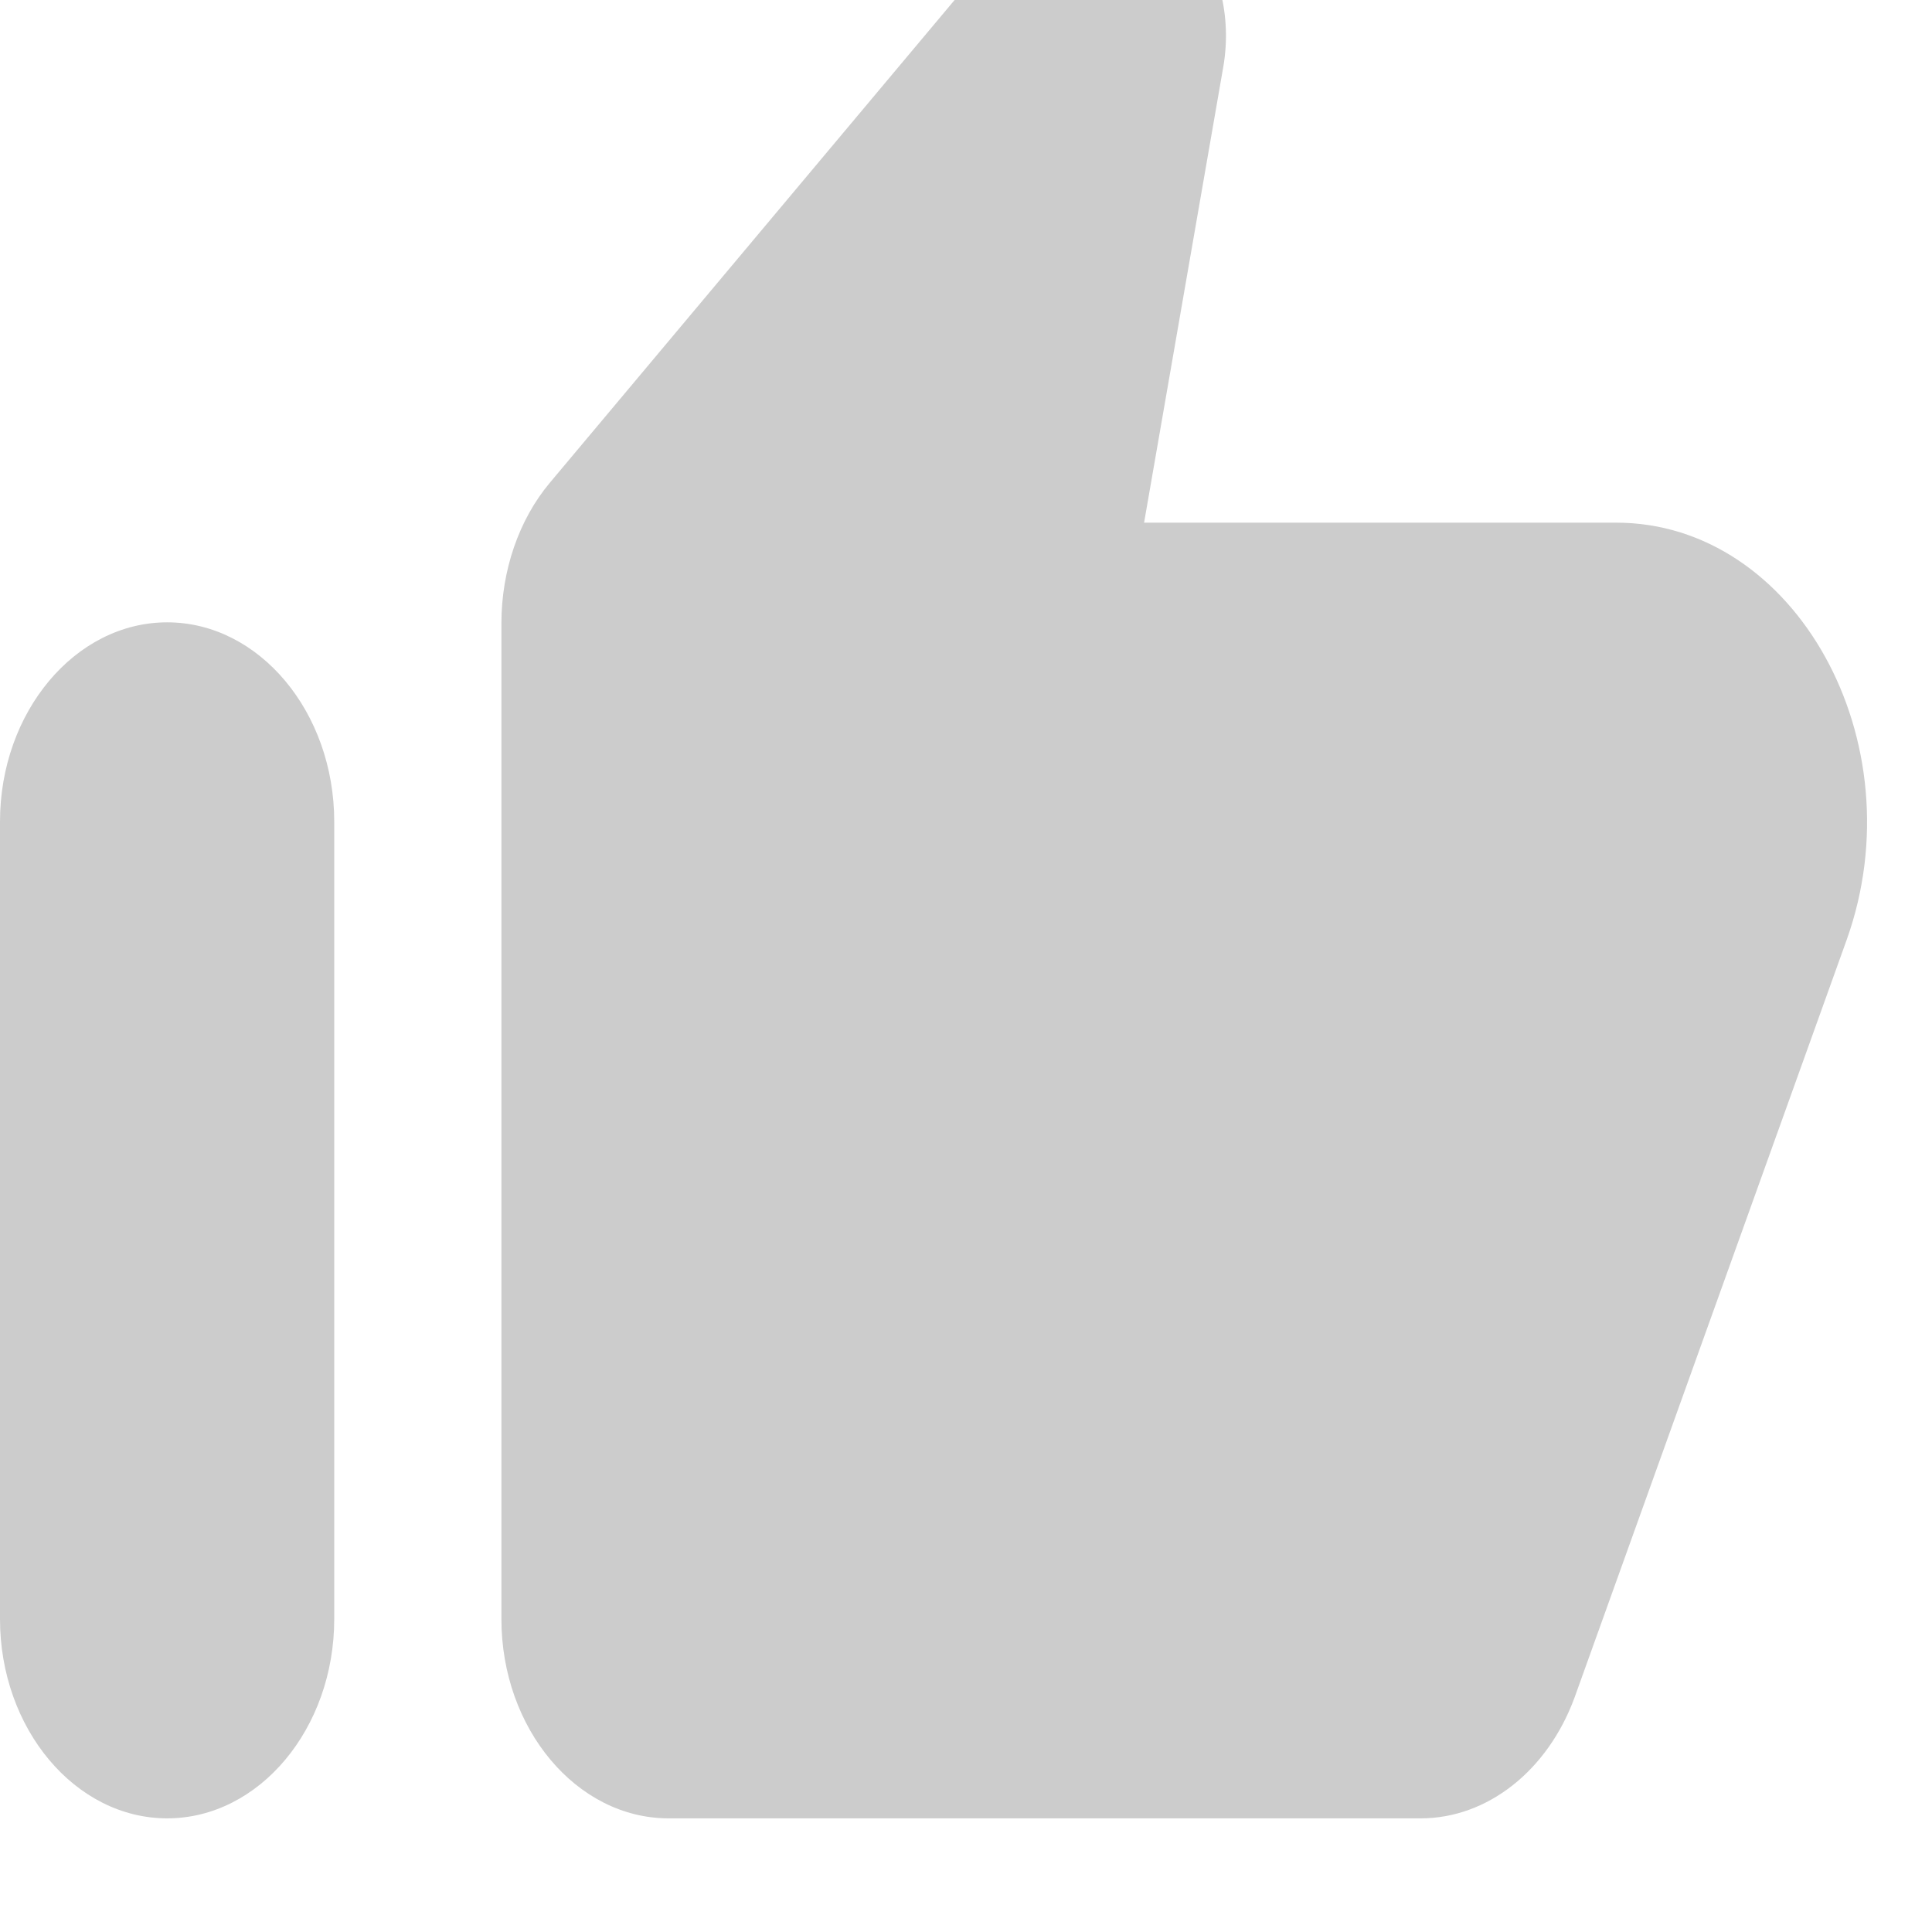
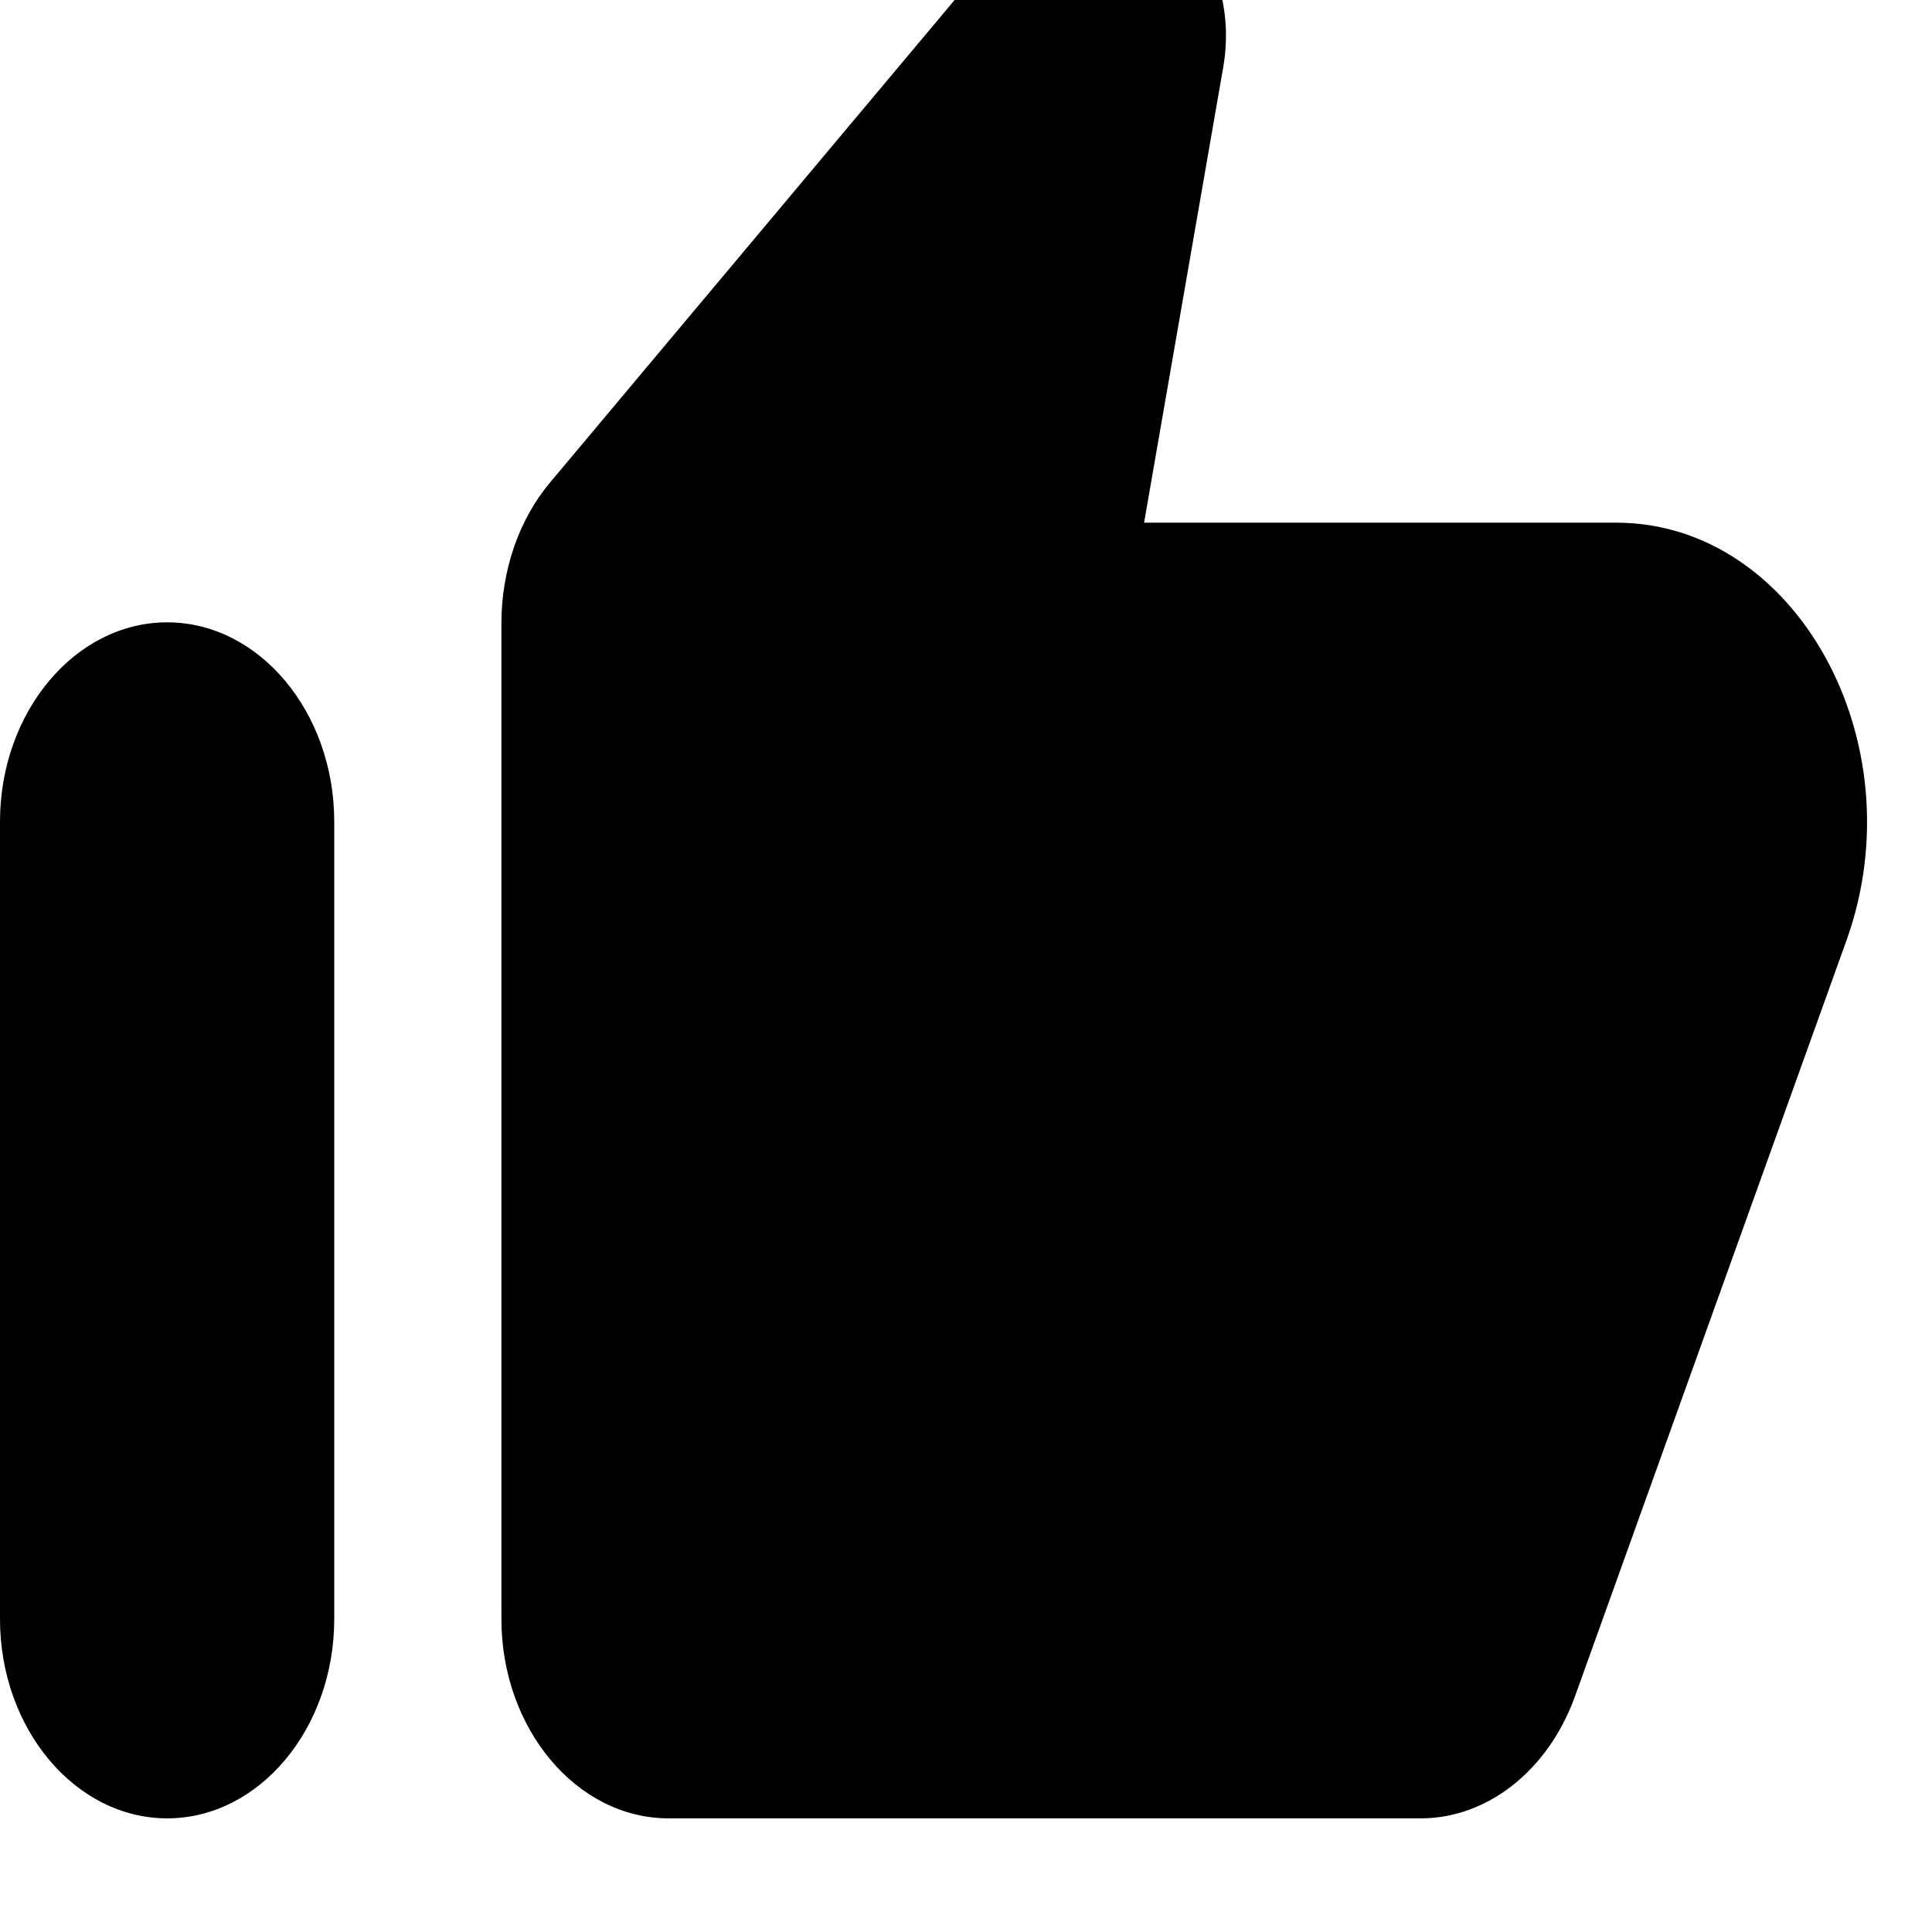
<svg xmlns="http://www.w3.org/2000/svg" width="20" height="20" viewBox="0 1 17 17" fill="none">
-   <path d="M8.912 0.389L4.838 5.248C4.566 5.572 4.412 6.02 4.412 6.484V15.246C4.412 16.211 5.074 17 5.883 17H12.501C13.089 17 13.618 16.579 13.854 15.939L16.251 9.265C16.868 7.528 15.802 5.599 14.221 5.599H10.067L10.765 1.582C10.839 1.143 10.728 0.696 10.464 0.38C10.03 -0.128 9.339 -0.128 8.912 0.389ZM1.471 17C2.28 17 2.941 16.211 2.941 15.246V8.23C2.941 7.265 2.28 6.476 1.471 6.476C0.662 6.476 0 7.265 0 8.23V15.246C0 16.211 0.662 17 1.471 17Z" fill="#cccccc" />
+   <path d="M8.912 0.389L4.838 5.248C4.566 5.572 4.412 6.02 4.412 6.484V15.246C4.412 16.211 5.074 17 5.883 17H12.501C13.089 17 13.618 16.579 13.854 15.939L16.251 9.265C16.868 7.528 15.802 5.599 14.221 5.599H10.067L10.765 1.582C10.839 1.143 10.728 0.696 10.464 0.38C10.03 -0.128 9.339 -0.128 8.912 0.389ZM1.471 17C2.28 17 2.941 16.211 2.941 15.246V8.23C2.941 7.265 2.28 6.476 1.471 6.476C0.662 6.476 0 7.265 0 8.23V15.246C0 16.211 0.662 17 1.471 17Z" fill="currentColor" />
</svg>
